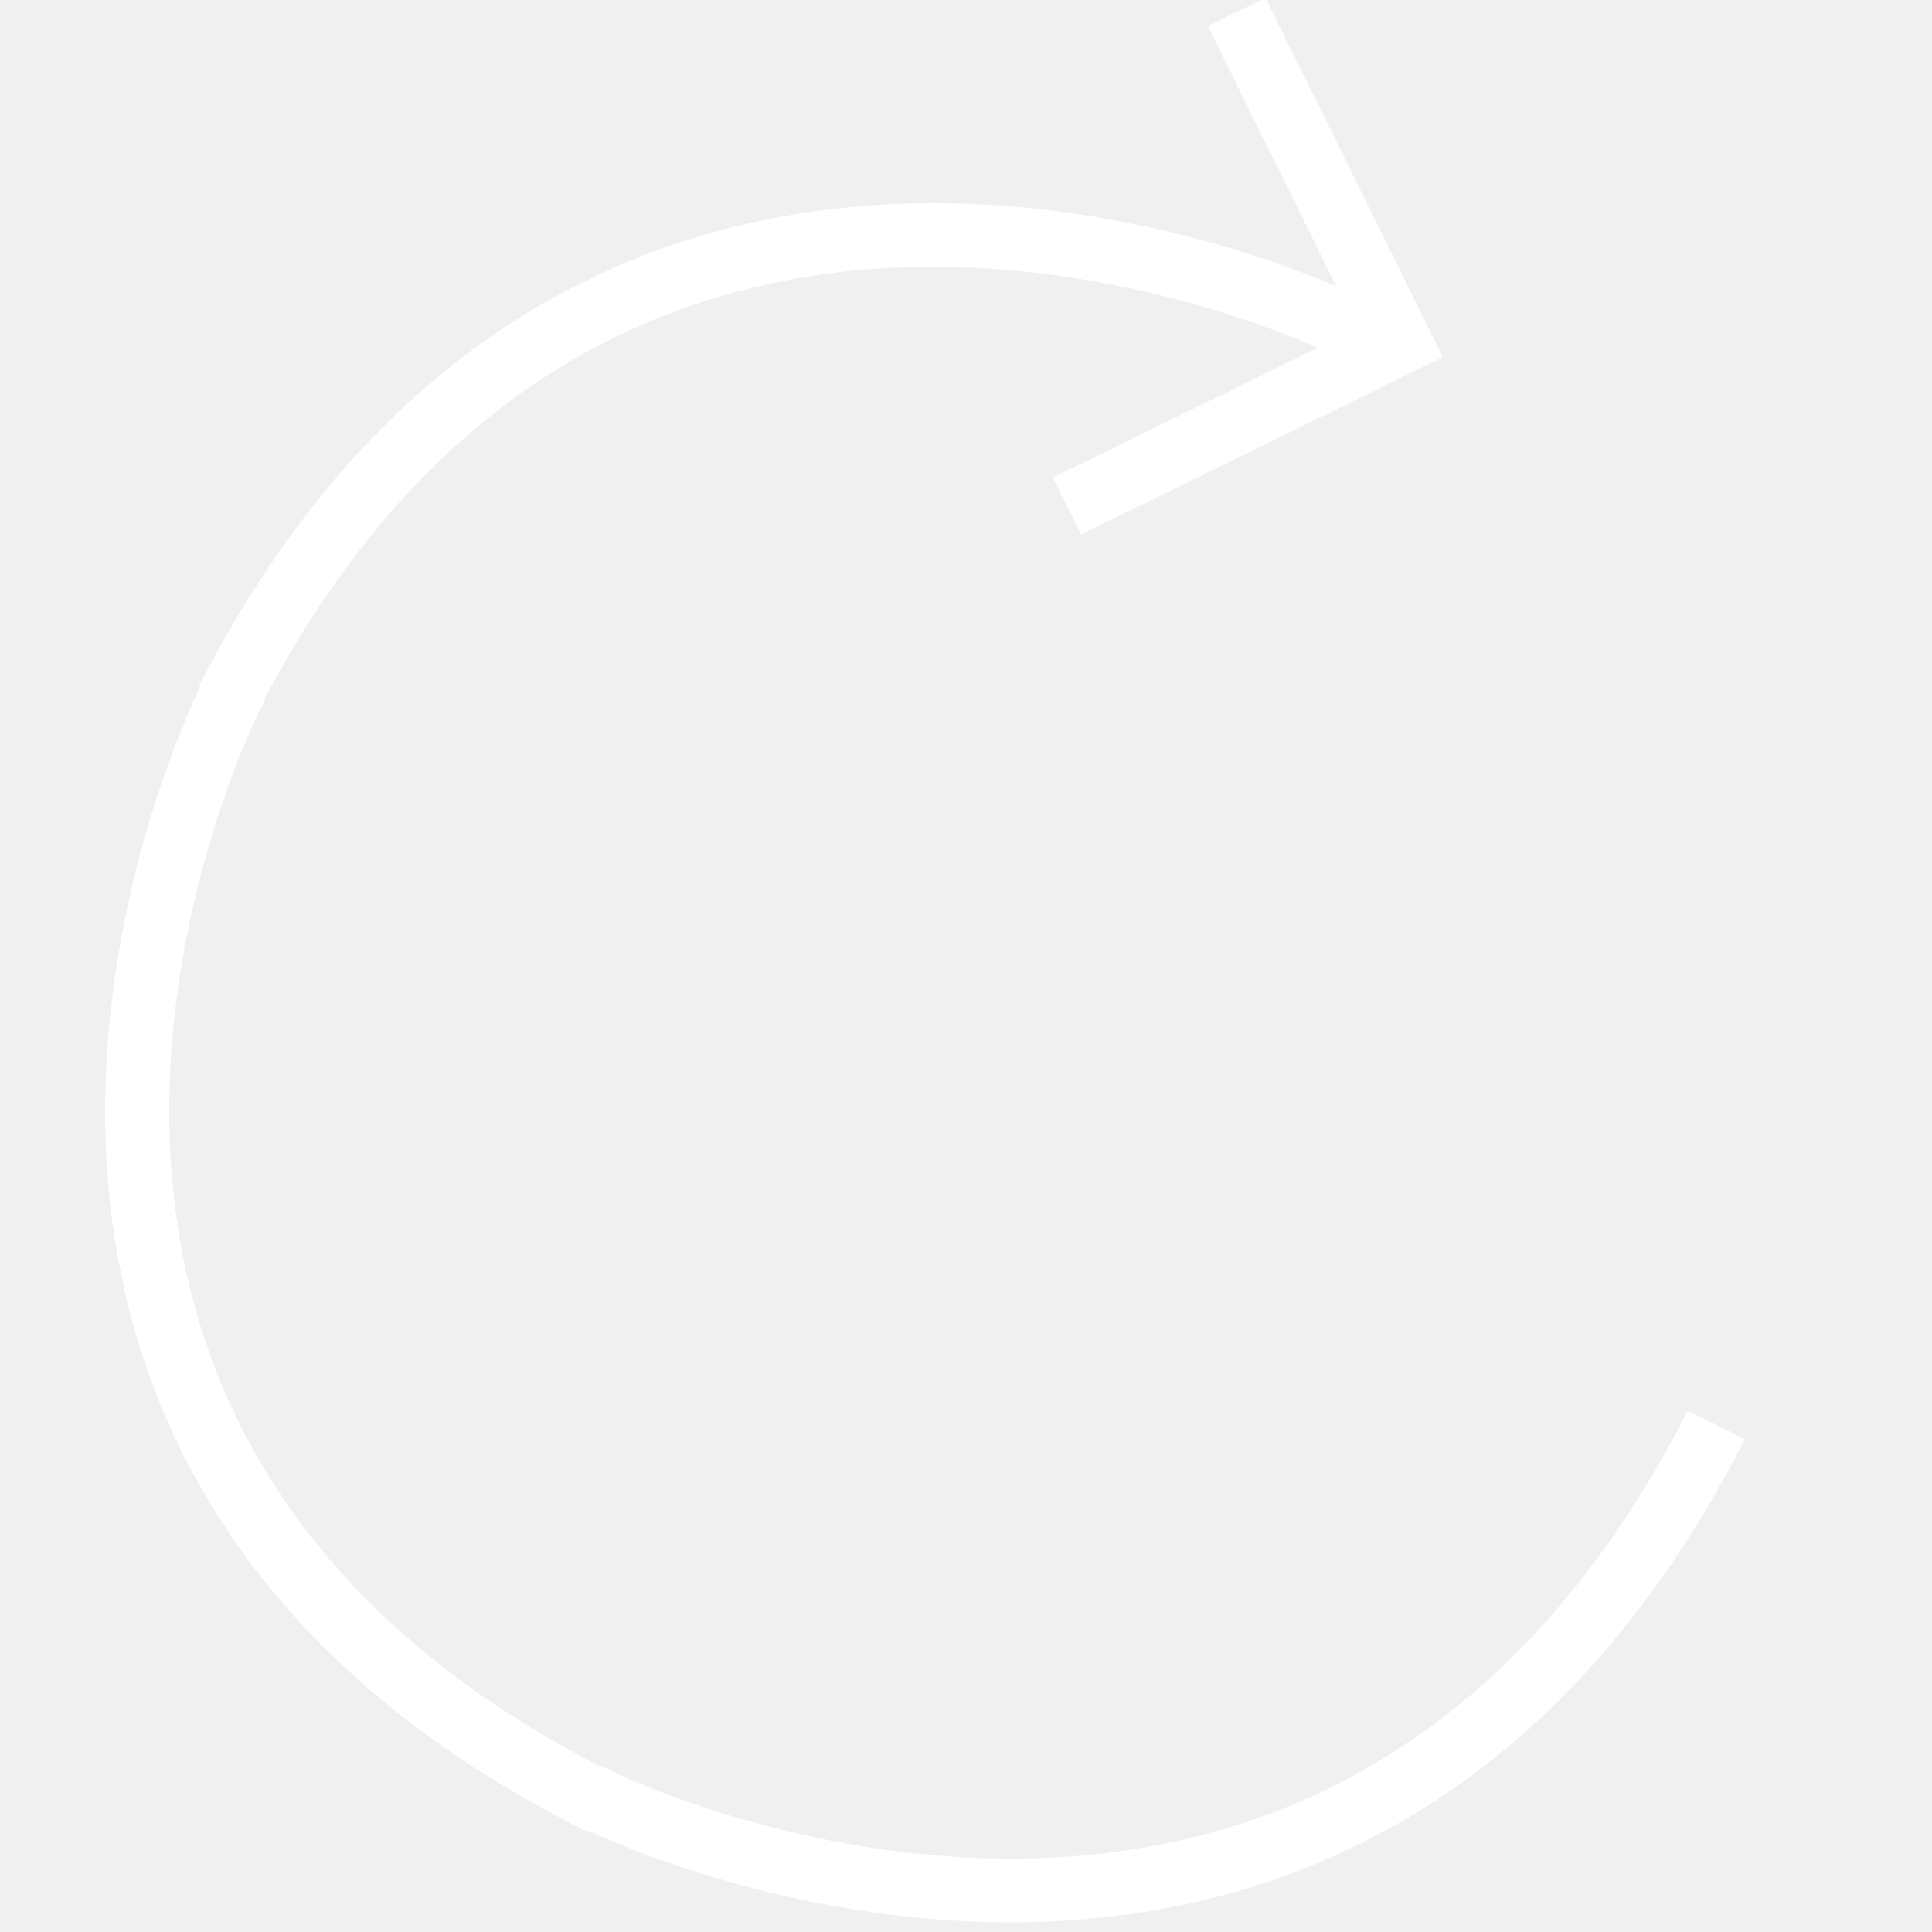
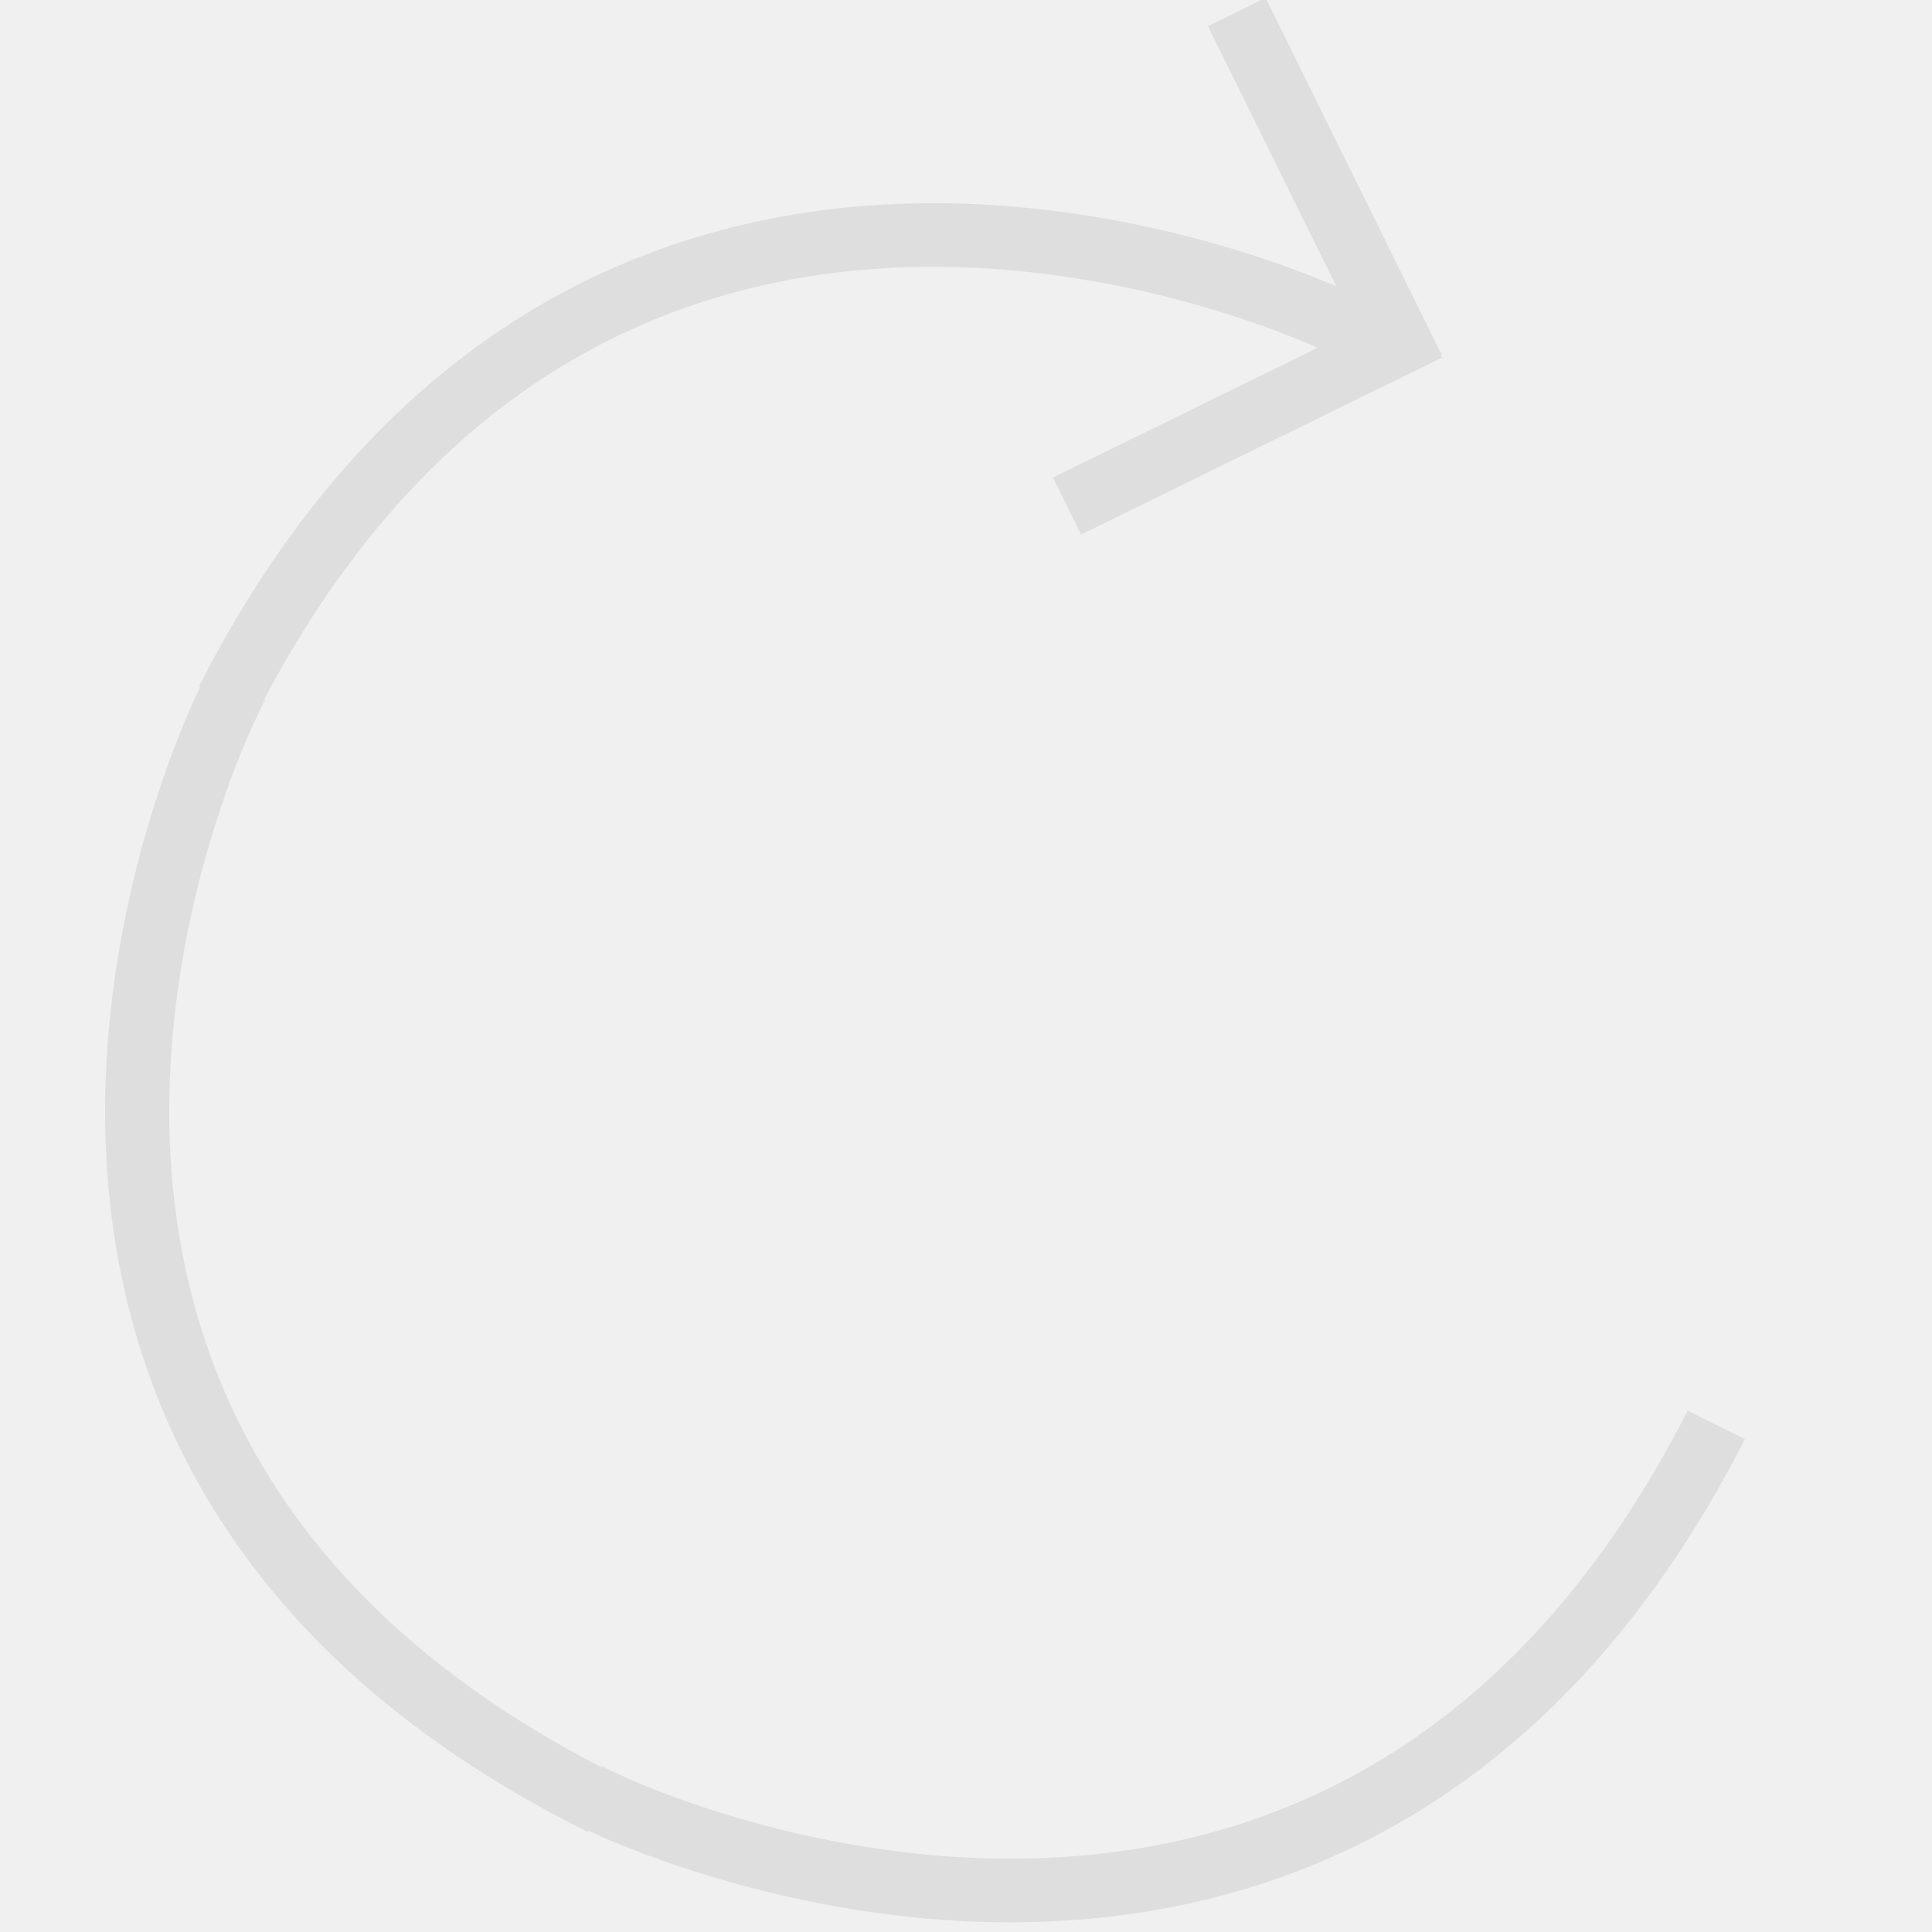
<svg xmlns="http://www.w3.org/2000/svg" width="20" height="20">
  <g>
    <rect x="-1" y="-1" width="22" height="22" id="canvas_background" fill="none" />
    <g id="canvasGrid" display="none">
      <rect width="100%" height="100%" x="0" y="0" stroke-width="0" fill="url(#gridpattern)" id="svg_2" />
    </g>
  </g>
  <g>
    <g stroke="null" transform="rotate(-18.64788 10.04596,10.99386) " id="svg_4">
      <g stroke="null" id="svg_22" transform="matrix(-0.6668481,-0.6691296,-0.6759211,0.6601477,23.02575,9.094463) ">
-         <path stroke="#fff" fill="none" stroke-width="0.7" stroke-opacity="null" fill-opacity="null" d="m8.065,20.221c9.175,0 9.186,-9.186 9.128,-9.251" id="svg_18" />
-         <path stroke="#fff" fill="none" stroke-width="0.7" stroke-opacity="null" fill-opacity="null" d="m17.214,11.23c0,-9.175 -9.186,-9.186 -9.251,-9.128" id="svg_20" />
-         <path stroke="#fff" fill="none" stroke-width="0.7" stroke-opacity="null" fill-opacity="null" d="m-0.926,11.071c0,9.175 9.186,9.186 9.251,9.128" id="svg_21" />
+         <path stroke="#dedede" fill="none" stroke-width="0.7" stroke-opacity="null" fill-opacity="null" d="m8.065,20.221c9.175,0 9.186,-9.186 9.128,-9.251" id="svg_18" />
+         <path stroke="#dedede" fill="none" stroke-width="0.7" stroke-opacity="null" fill-opacity="null" d="m17.214,11.23c0,-9.175 -9.186,-9.186 -9.251,-9.128" id="svg_20" />
+         <path stroke="#dedede" fill="none" stroke-width="0.7" stroke-opacity="null" fill-opacity="null" d="m-0.926,11.071c0,9.175 9.186,9.186 9.251,9.128" id="svg_21" />
      </g>
      <g stroke="null" transform="matrix(-0.9412855,0.1233964,0.1246488,0.9318276,18.75206,-1.009362) " id="svg_3">
-         <line stroke="#fff" fill="none" stroke-width="0.7" stroke-opacity="null" fill-opacity="null" x1="2.755" y1="6.427" x2="7.139" y2="6.427" id="svg_23" stroke-linejoin="null" stroke-linecap="null" />
-         <line stroke="#fff" fill="none" stroke-width="0.7" stroke-opacity="null" fill-opacity="null" x1="3.095" y1="6.749" x2="3.095" y2="2.365" id="svg_26" stroke-linejoin="null" stroke-linecap="null" />
+         <line stroke="#dedede" fill="none" stroke-width="0.7" stroke-opacity="null" fill-opacity="null" x1="2.755" y1="6.427" x2="7.139" y2="6.427" id="svg_23" stroke-linejoin="null" stroke-linecap="null" />
+         <line stroke="#dedede" fill="none" stroke-width="0.7" stroke-opacity="null" fill-opacity="null" x1="3.095" y1="6.749" x2="3.095" y2="2.365" id="svg_26" stroke-linejoin="null" stroke-linecap="null" />
      </g>
    </g>
  </g>
</svg>
